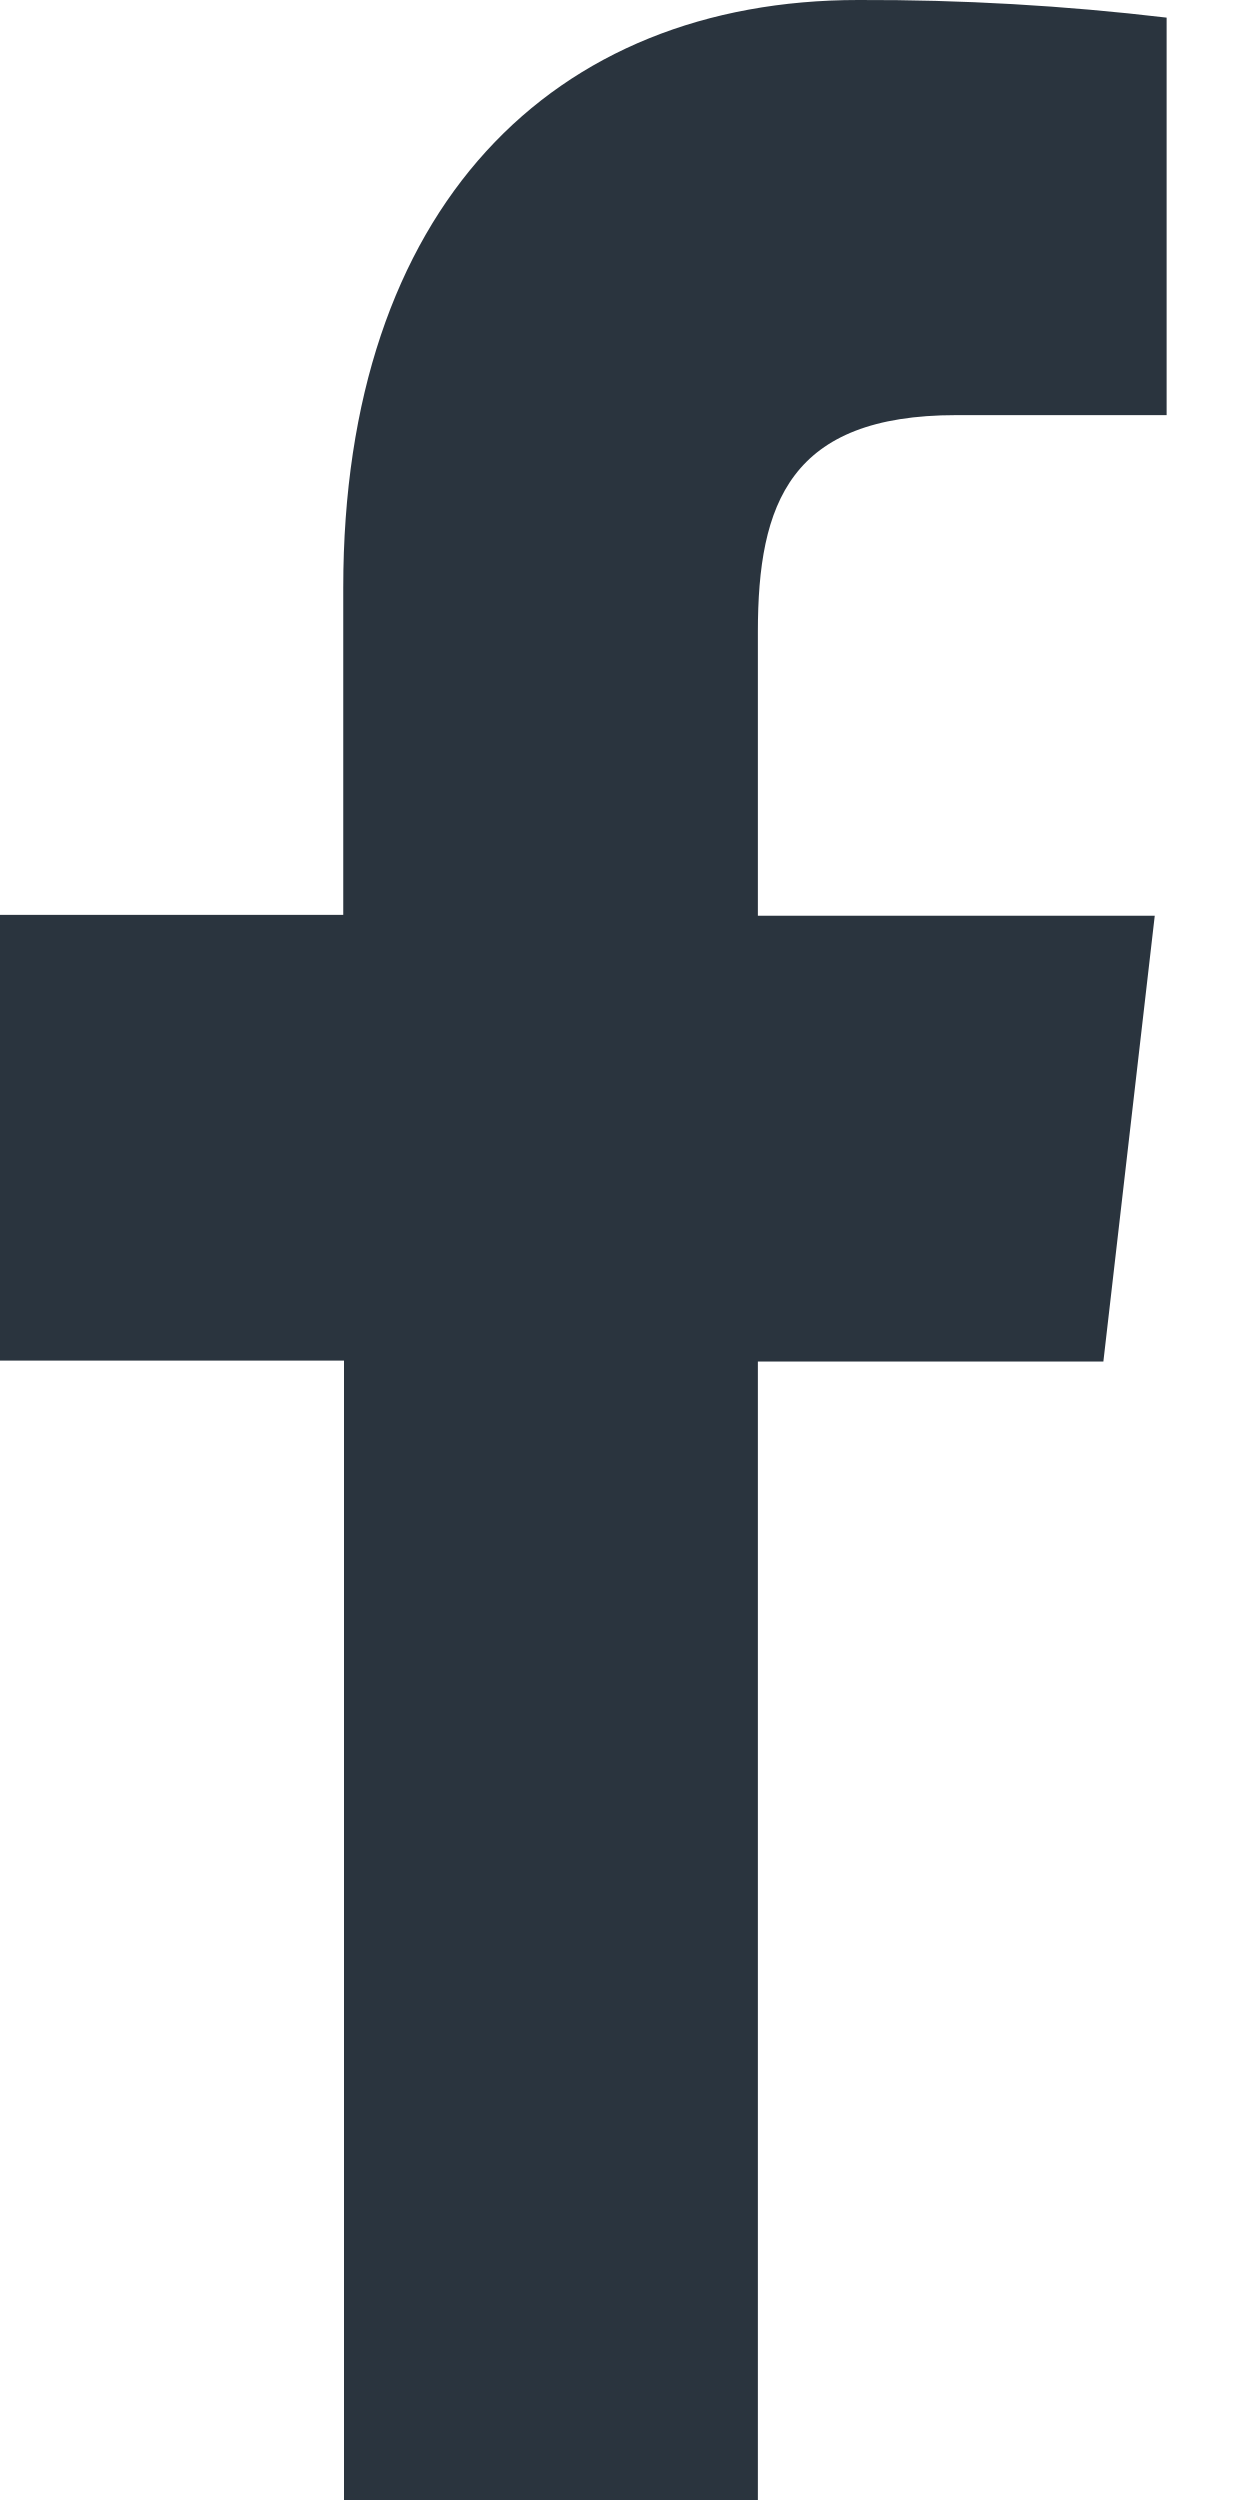
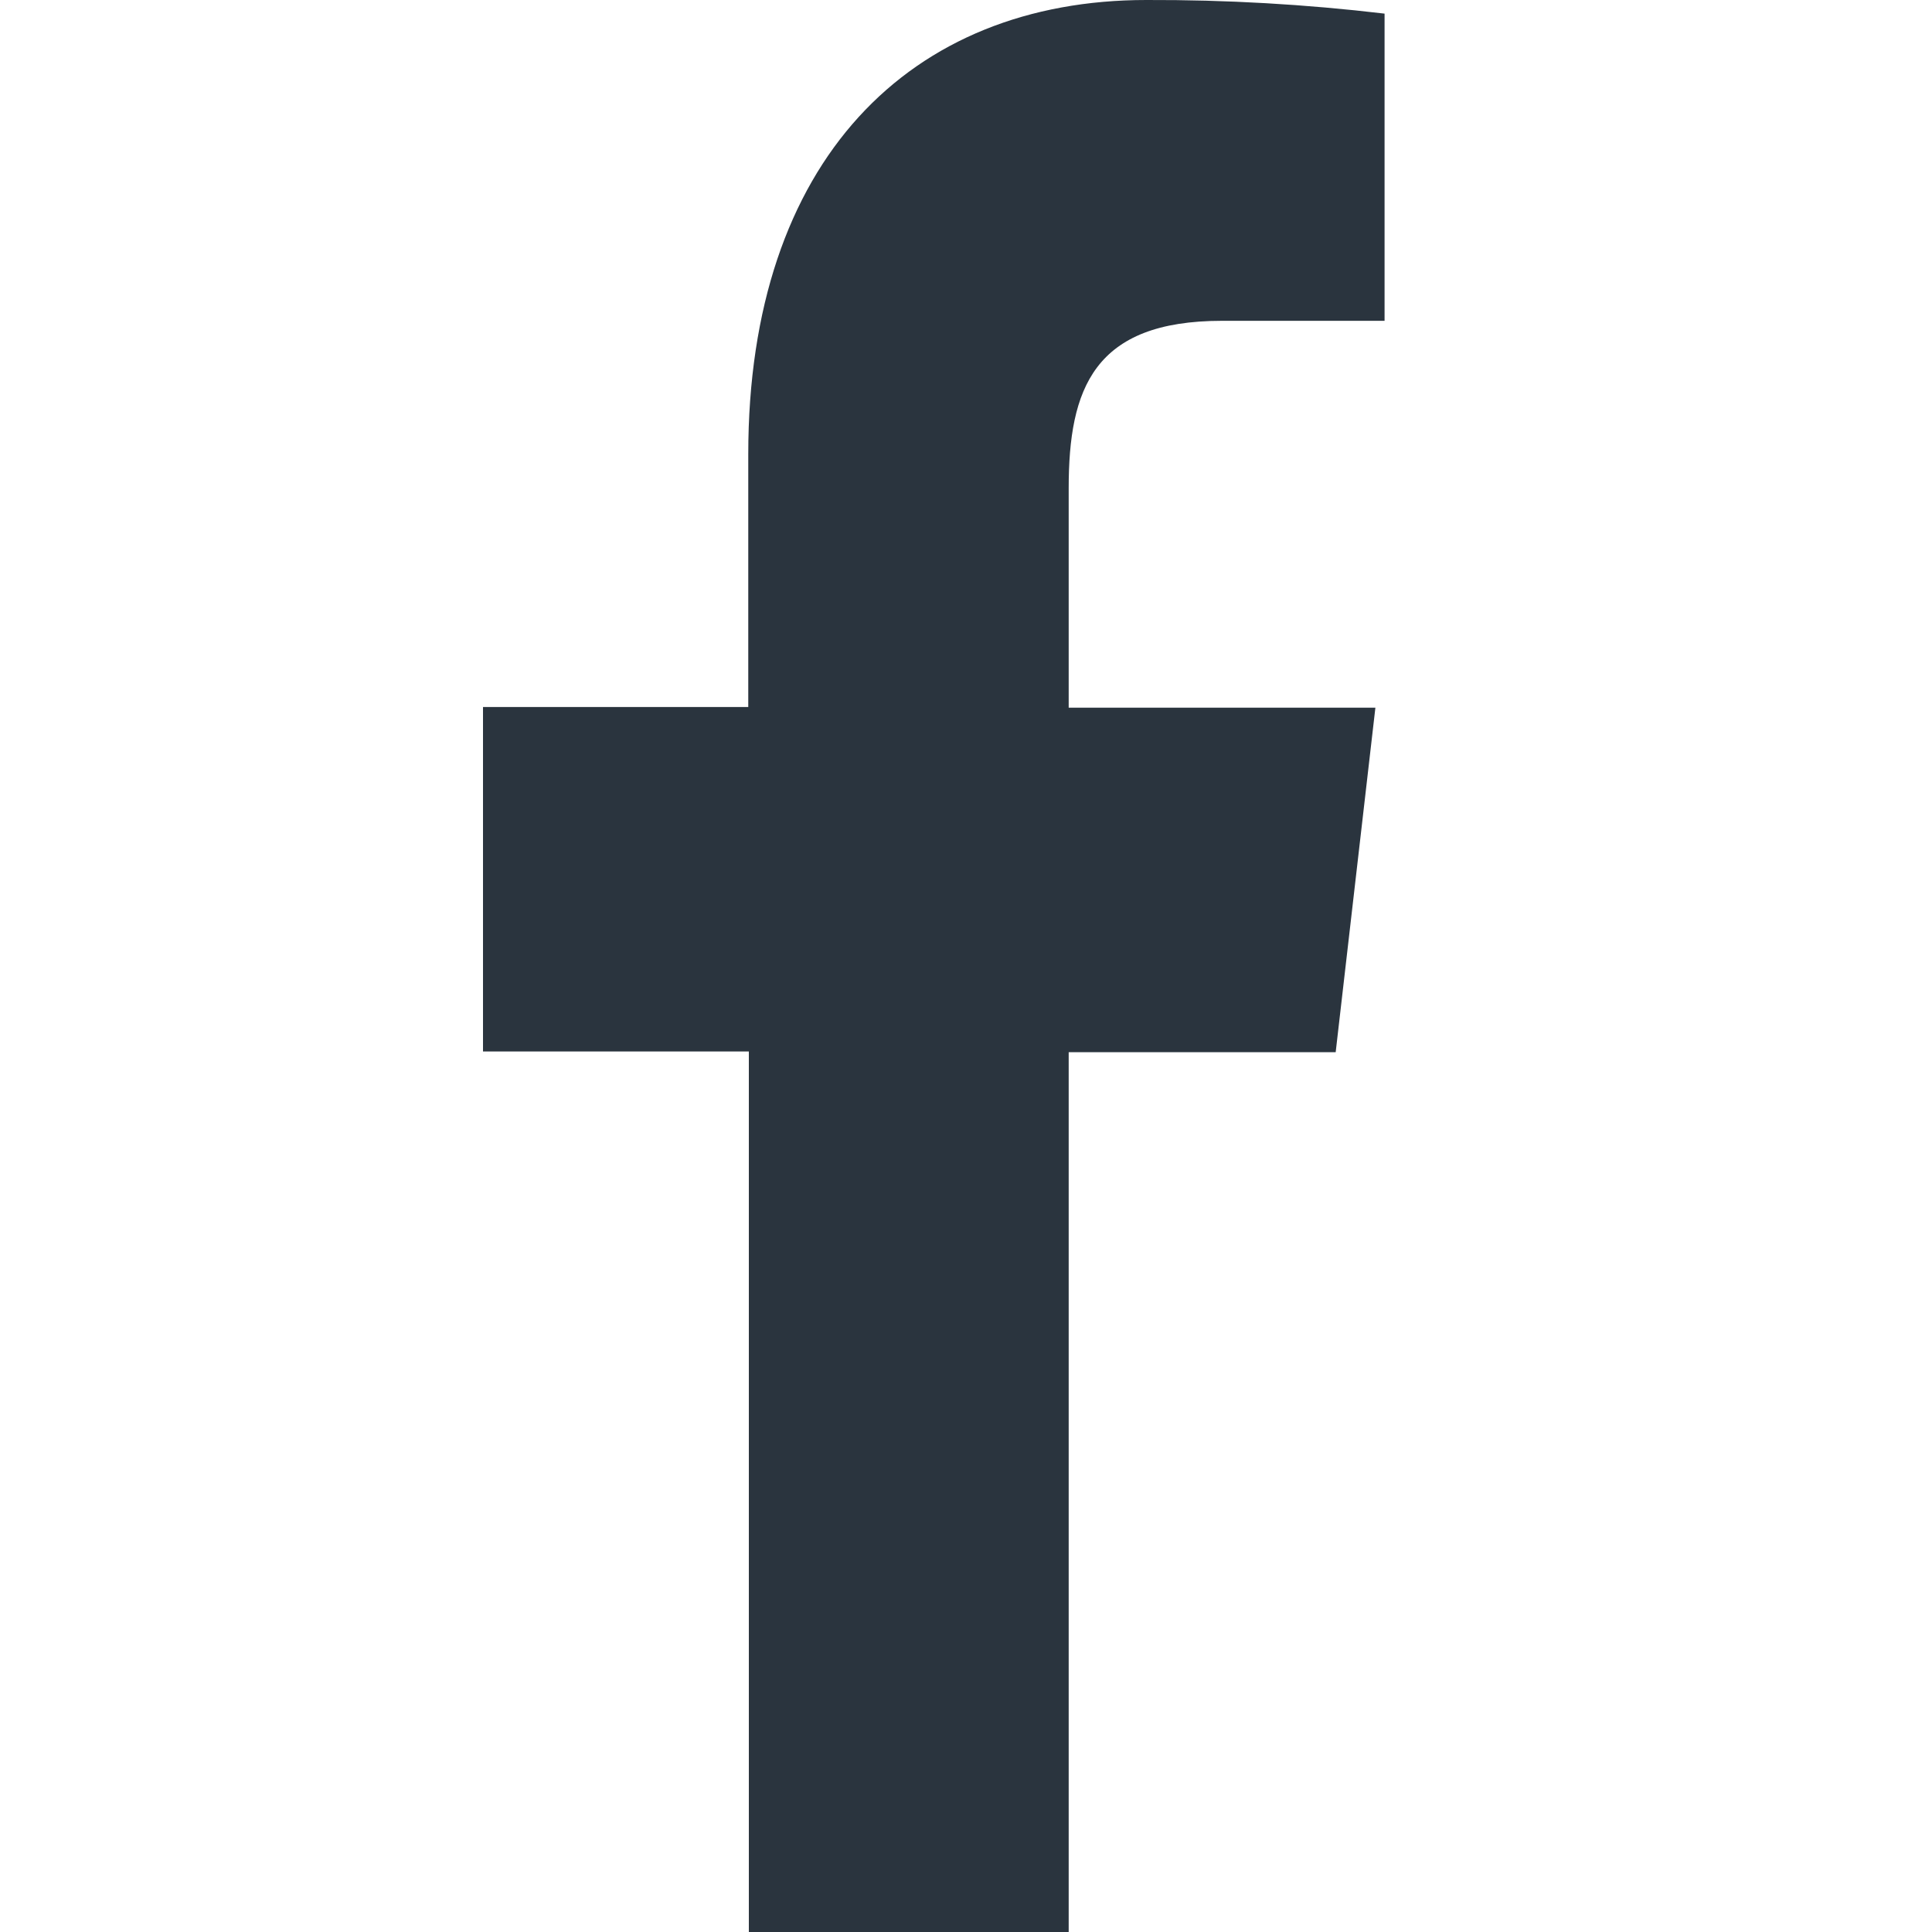
- <svg xmlns="http://www.w3.org/2000/svg" width="10" height="20" viewBox="0 0 10 20" fill="none">
+ <svg xmlns="http://www.w3.org/2000/svg" width="10" height="10" viewBox="0 0 10 20" fill="none">
  <path d="M6.063 20V10.892H8.827L9.238 7.326H6.063V5.054C6.063 4.025 6.321 3.321 7.65 3.321H9.333V0.141C8.514 0.044 7.691 -0.003 6.867 0C4.424 0 2.746 1.658 2.746 4.702V7.319H0V10.885H2.752V20H6.063Z" fill="#2A343E" />
</svg>
